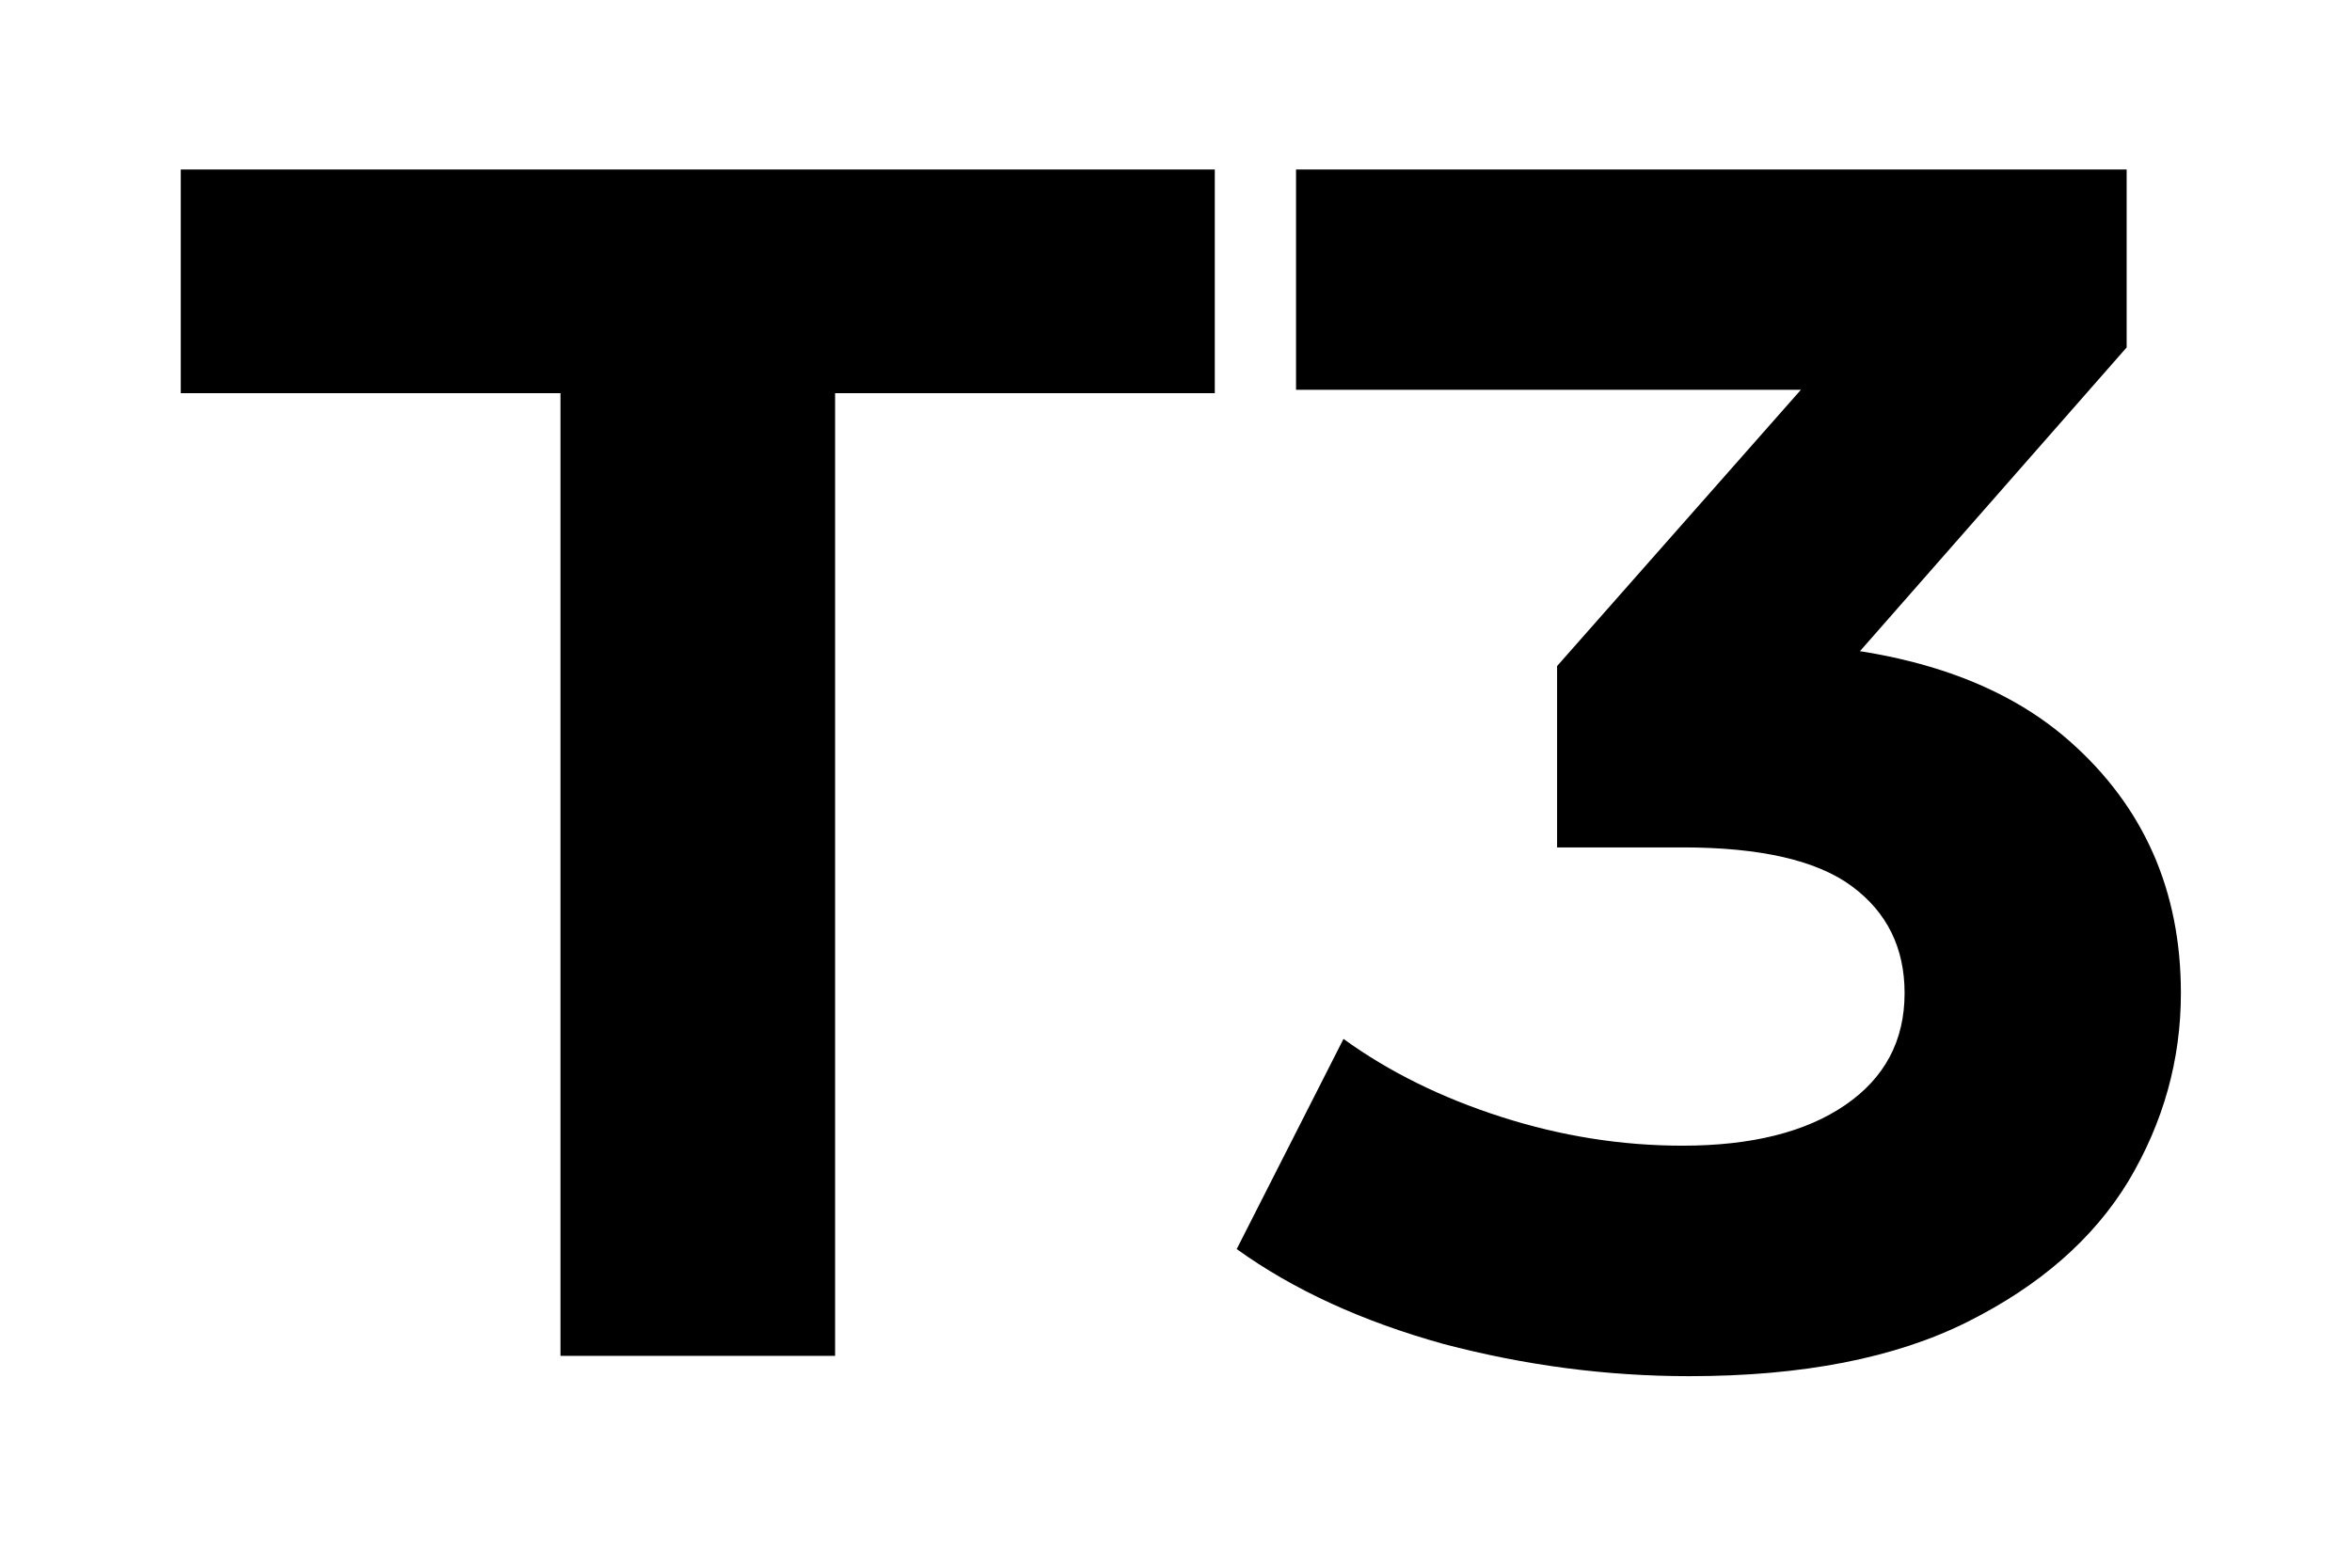
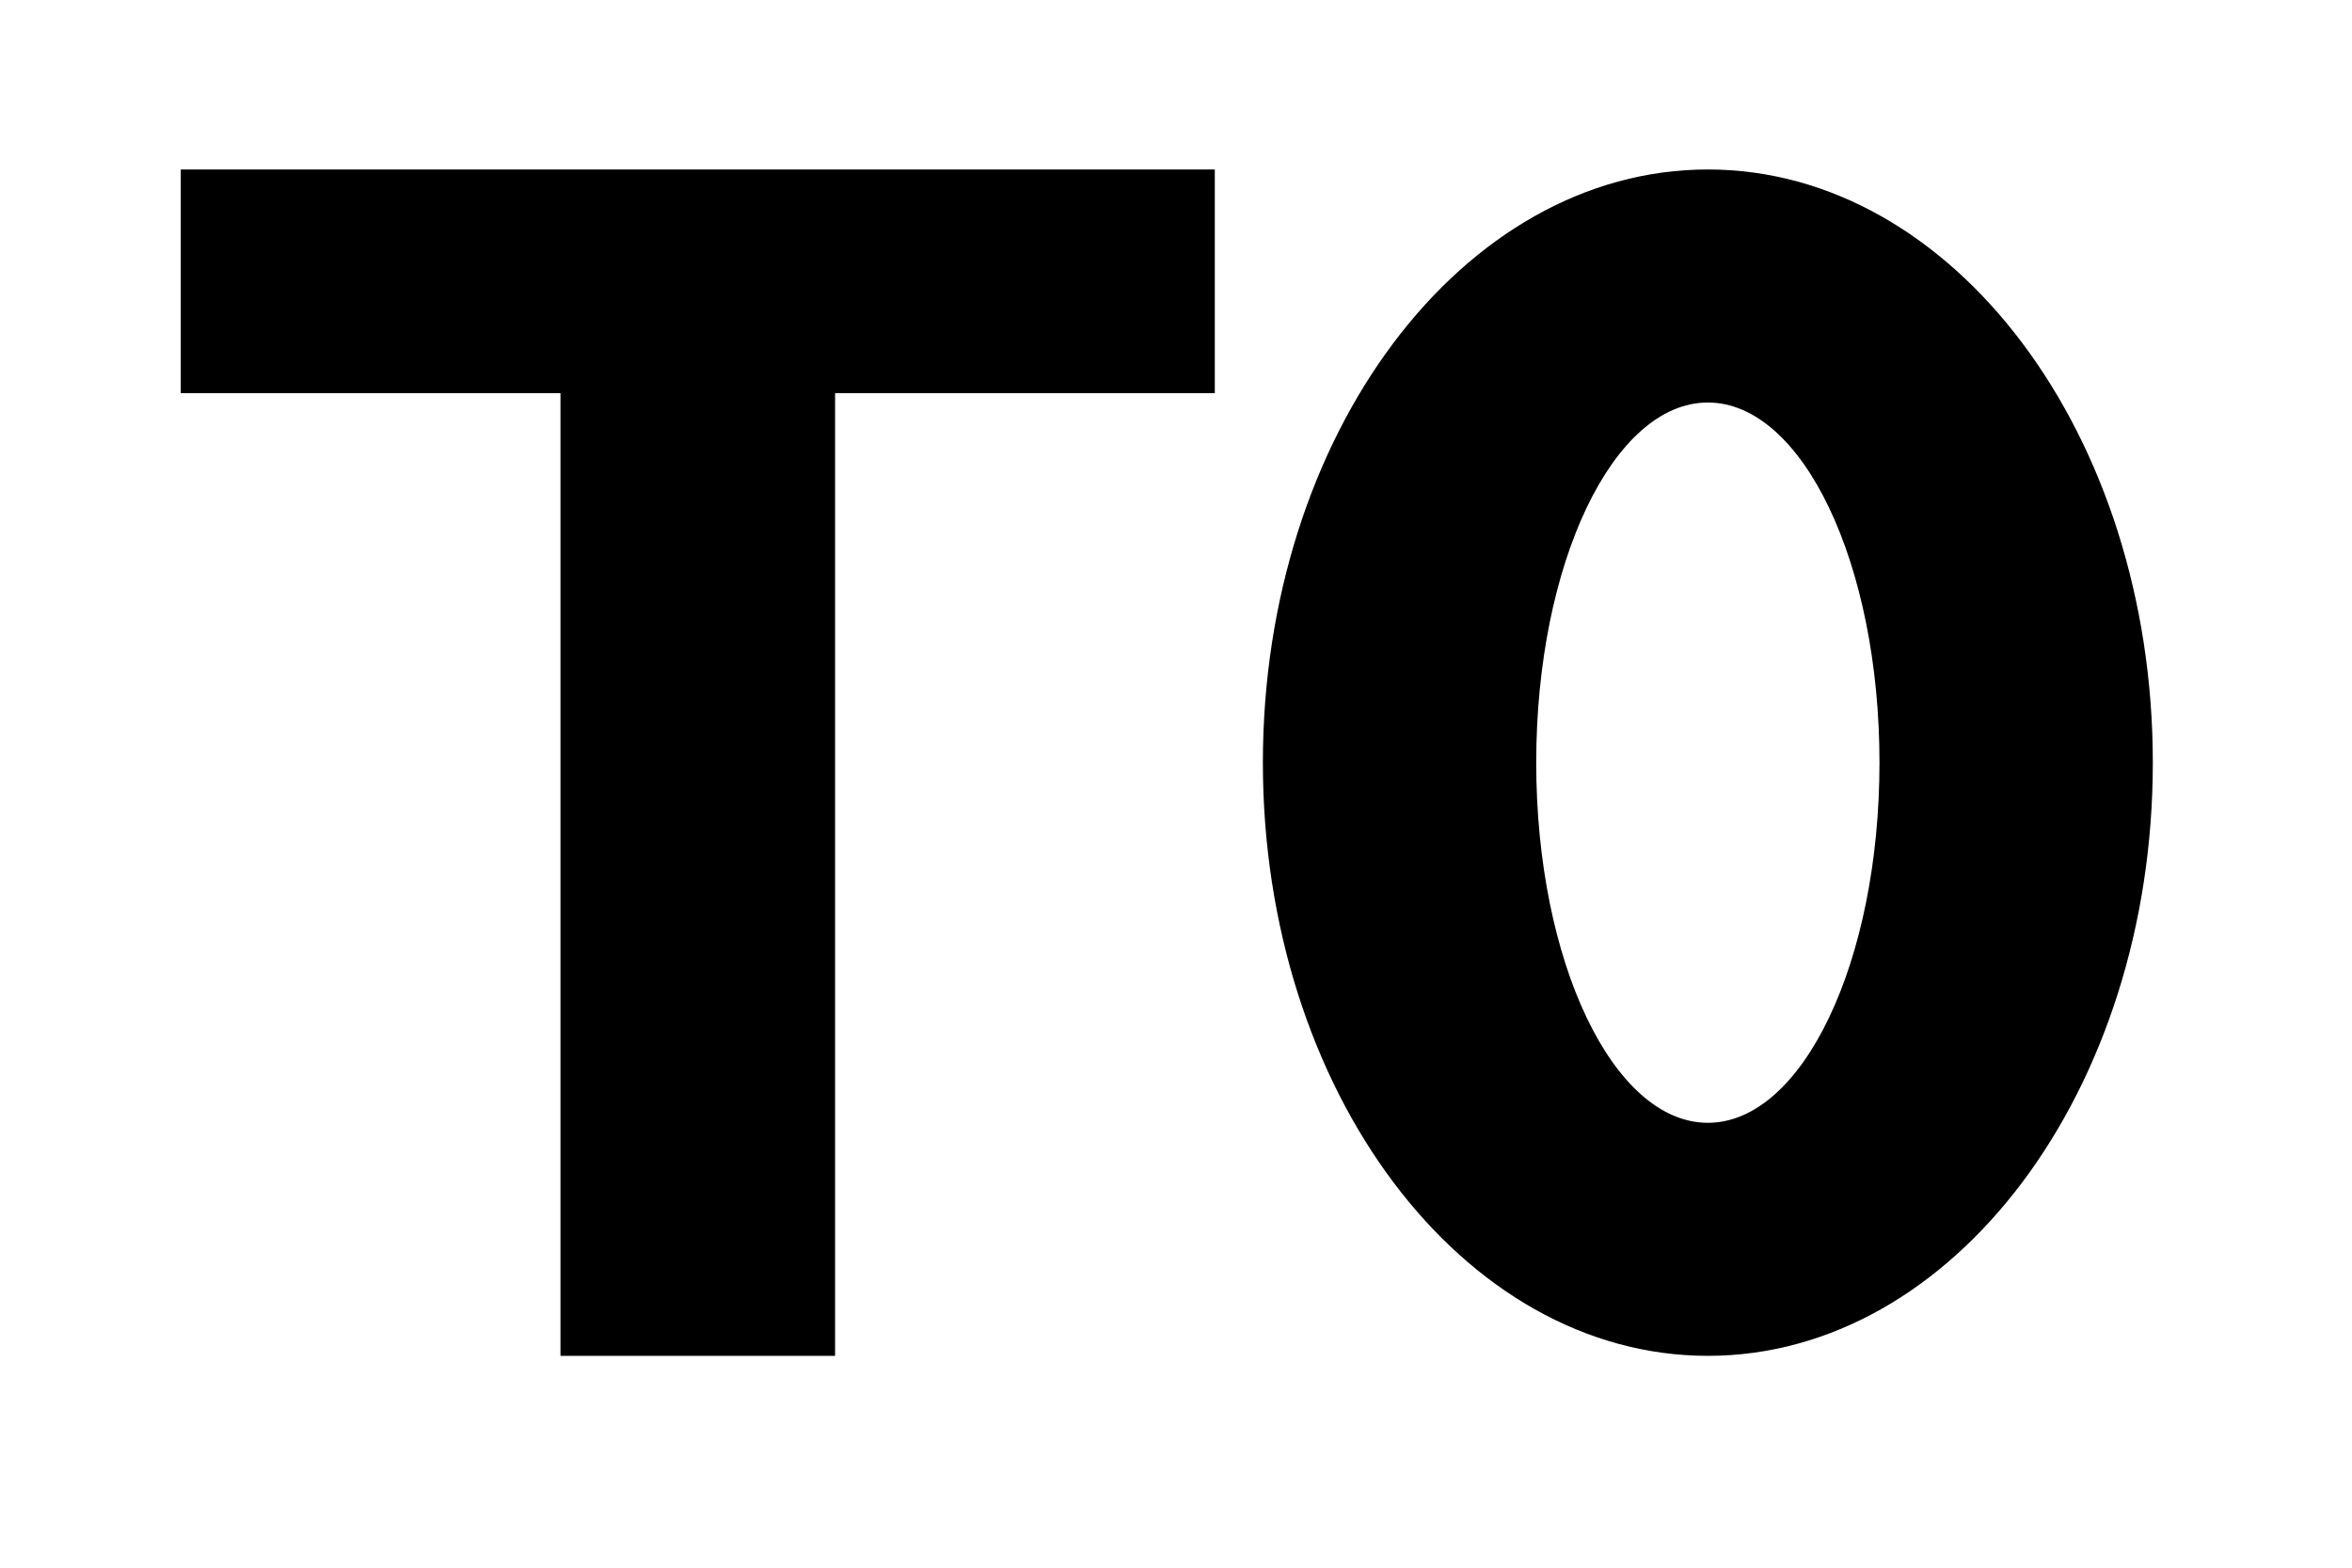
<svg xmlns="http://www.w3.org/2000/svg" width="111" height="74" viewBox="7 29 111 74" fill="none">
-   <path d="M33.451 93V47.56H15.531V37H64.331V47.56H46.411V93H33.451ZM86.725 93.96C82.832 93.96 78.965 93.453 75.125 92.44C71.285 91.373 68.032 89.88 65.365 87.96L70.405 78.04C72.539 79.587 75.019 80.813 77.845 81.72C80.672 82.627 83.525 83.08 86.405 83.08C89.659 83.08 92.219 82.44 94.085 81.16C95.952 79.88 96.885 78.12 96.885 75.88C96.885 73.747 96.059 72.067 94.405 70.84C92.752 69.613 90.085 69 86.405 69H80.485V60.44L96.085 42.76L97.525 47.4H68.165V37H107.365V45.4L91.845 63.08L85.285 59.32H89.045C95.925 59.32 101.125 60.867 104.645 63.96C108.165 67.053 109.925 71.027 109.925 75.88C109.925 79.027 109.099 81.987 107.445 84.76C105.792 87.48 103.259 89.693 99.845 91.4C96.432 93.107 92.059 93.96 86.725 93.96Z" fill="black" />
+   <path d="M33.451 93V47.56H15.531V37H64.331V47.56H46.411V93H33.451ZM87.6 37C99.198 37 108.6 49.544 108.6 65C108.6 80.456 99.198 93 87.6 93C76.002 93 66.6 80.456 66.6 65C66.6 49.544 76.002 37 87.6 37ZM87.6 48C83.127 48 79.5 55.616 79.5 65C79.5 74.384 83.127 82 87.6 82C92.073 82 95.7 74.384 95.7 65C95.7 55.616 92.073 48 87.6 48Z" fill="black" />
</svg>
